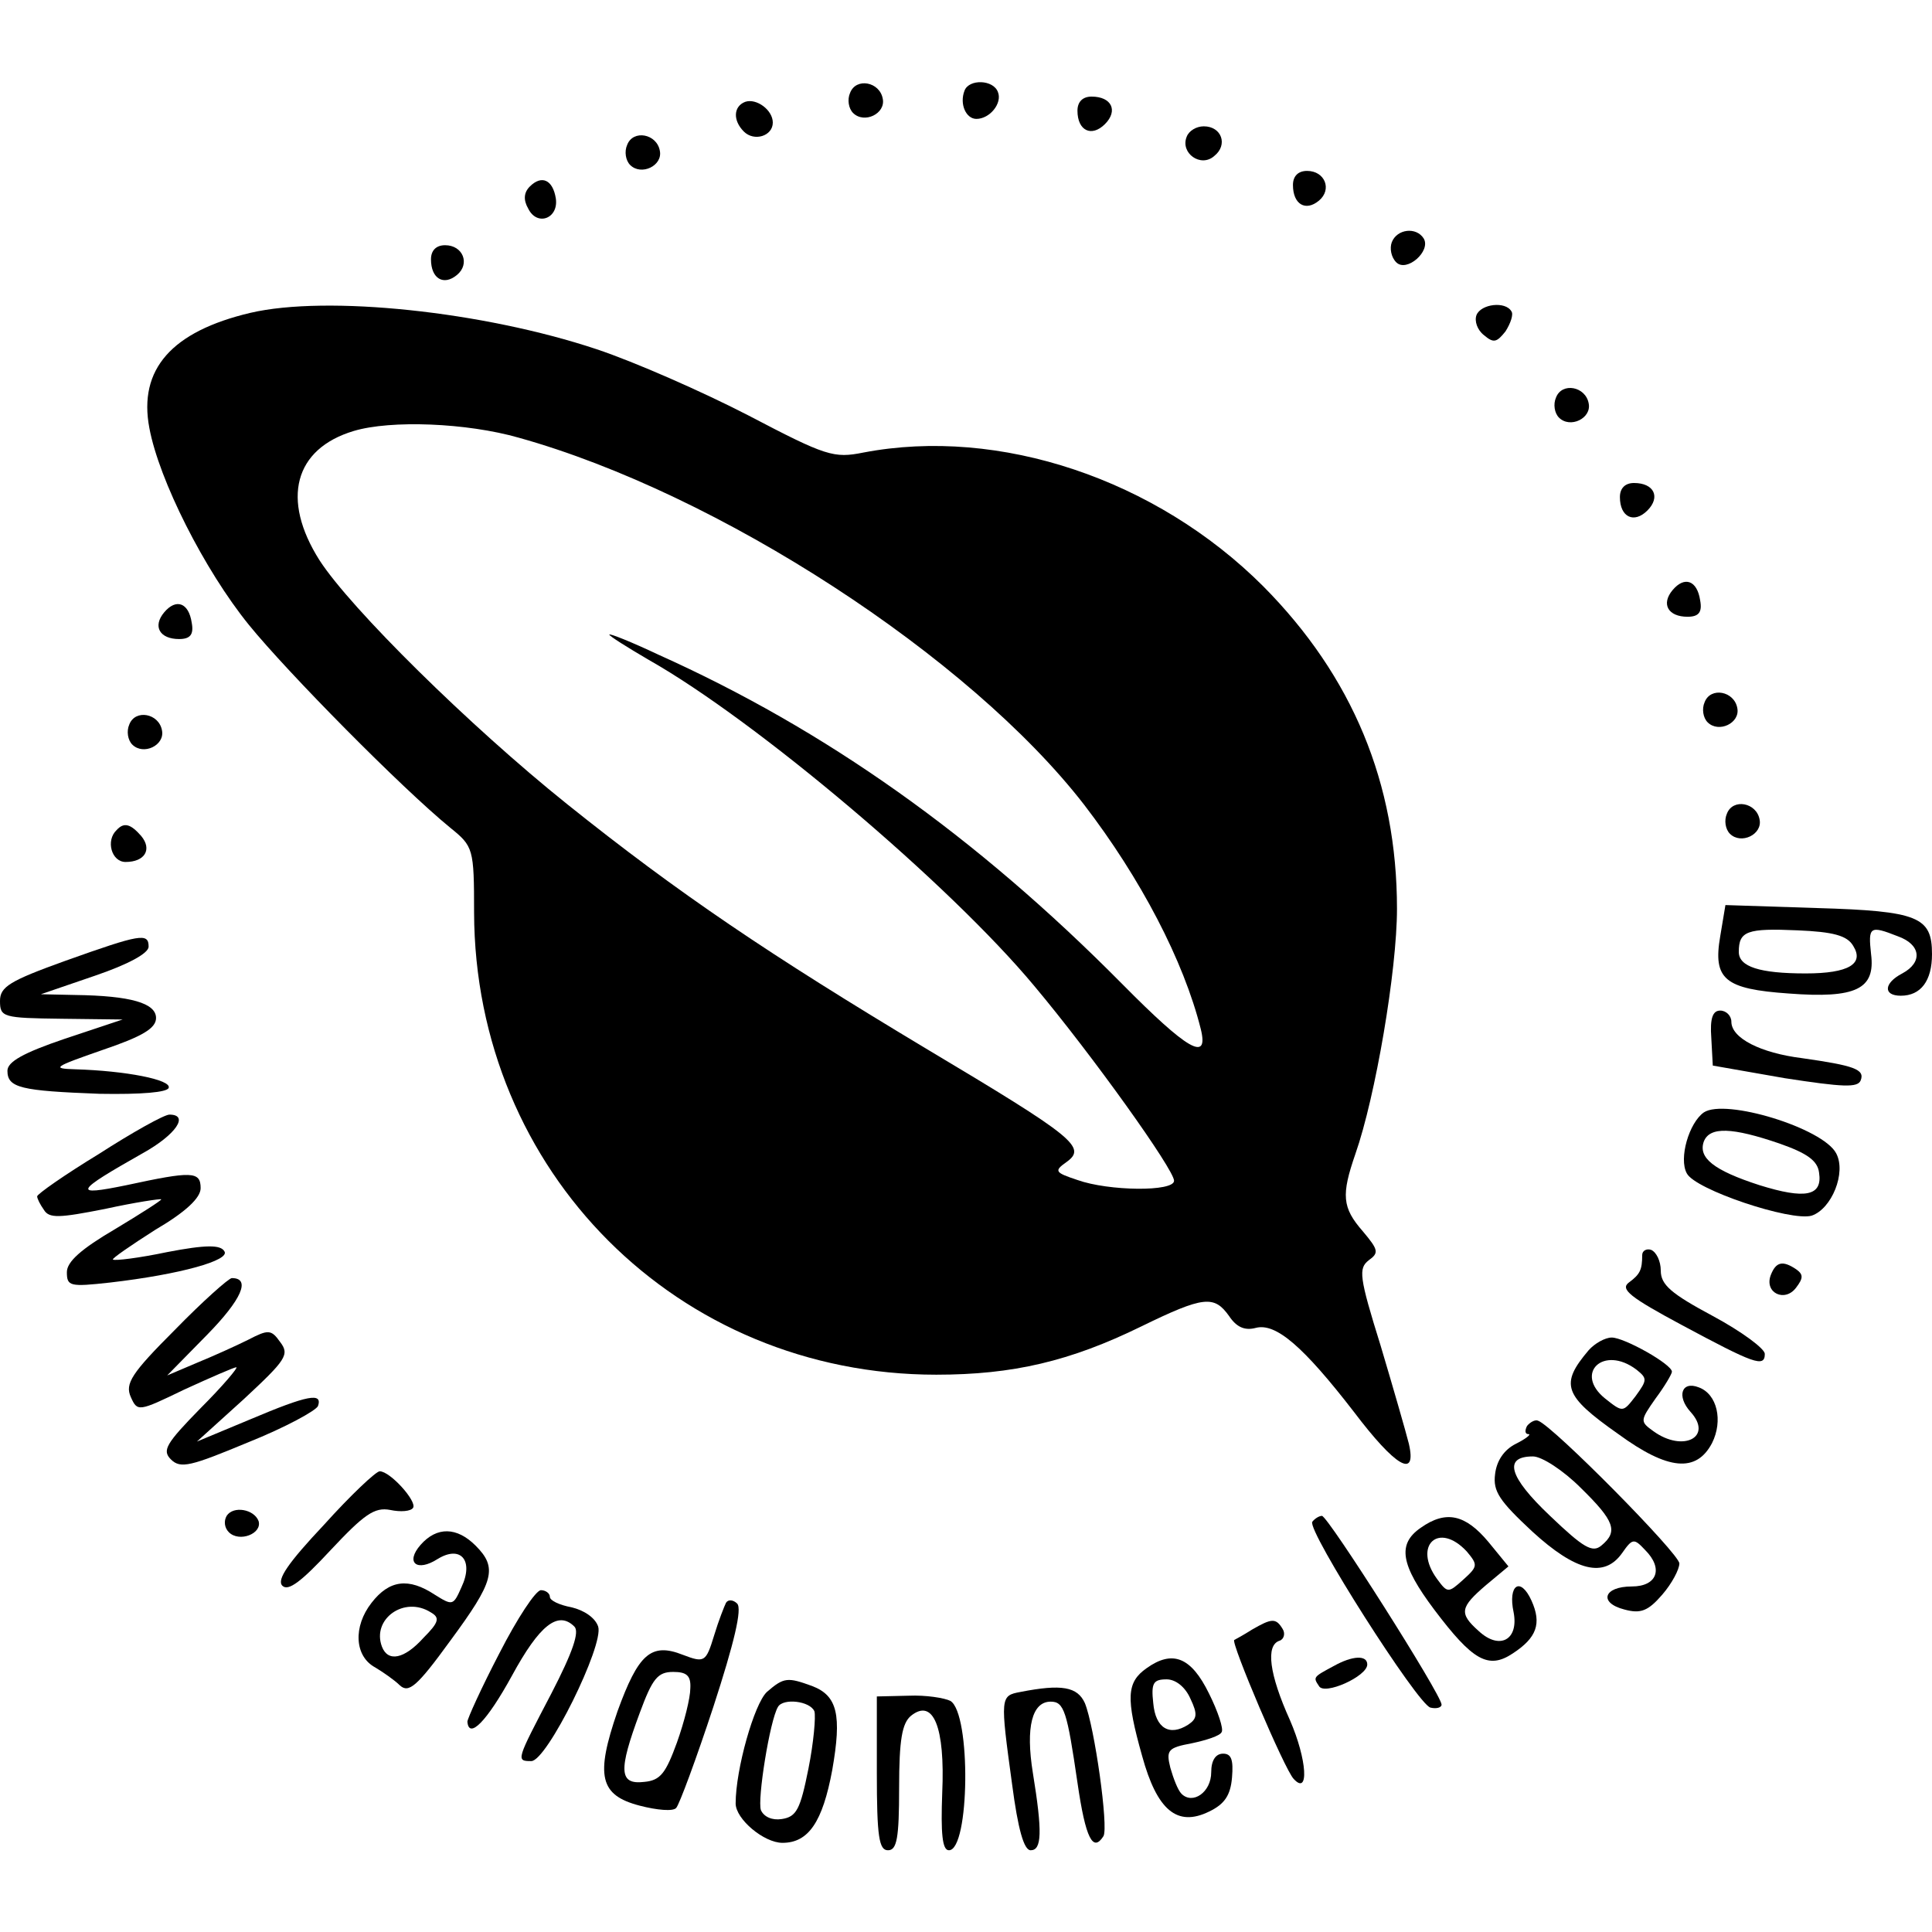
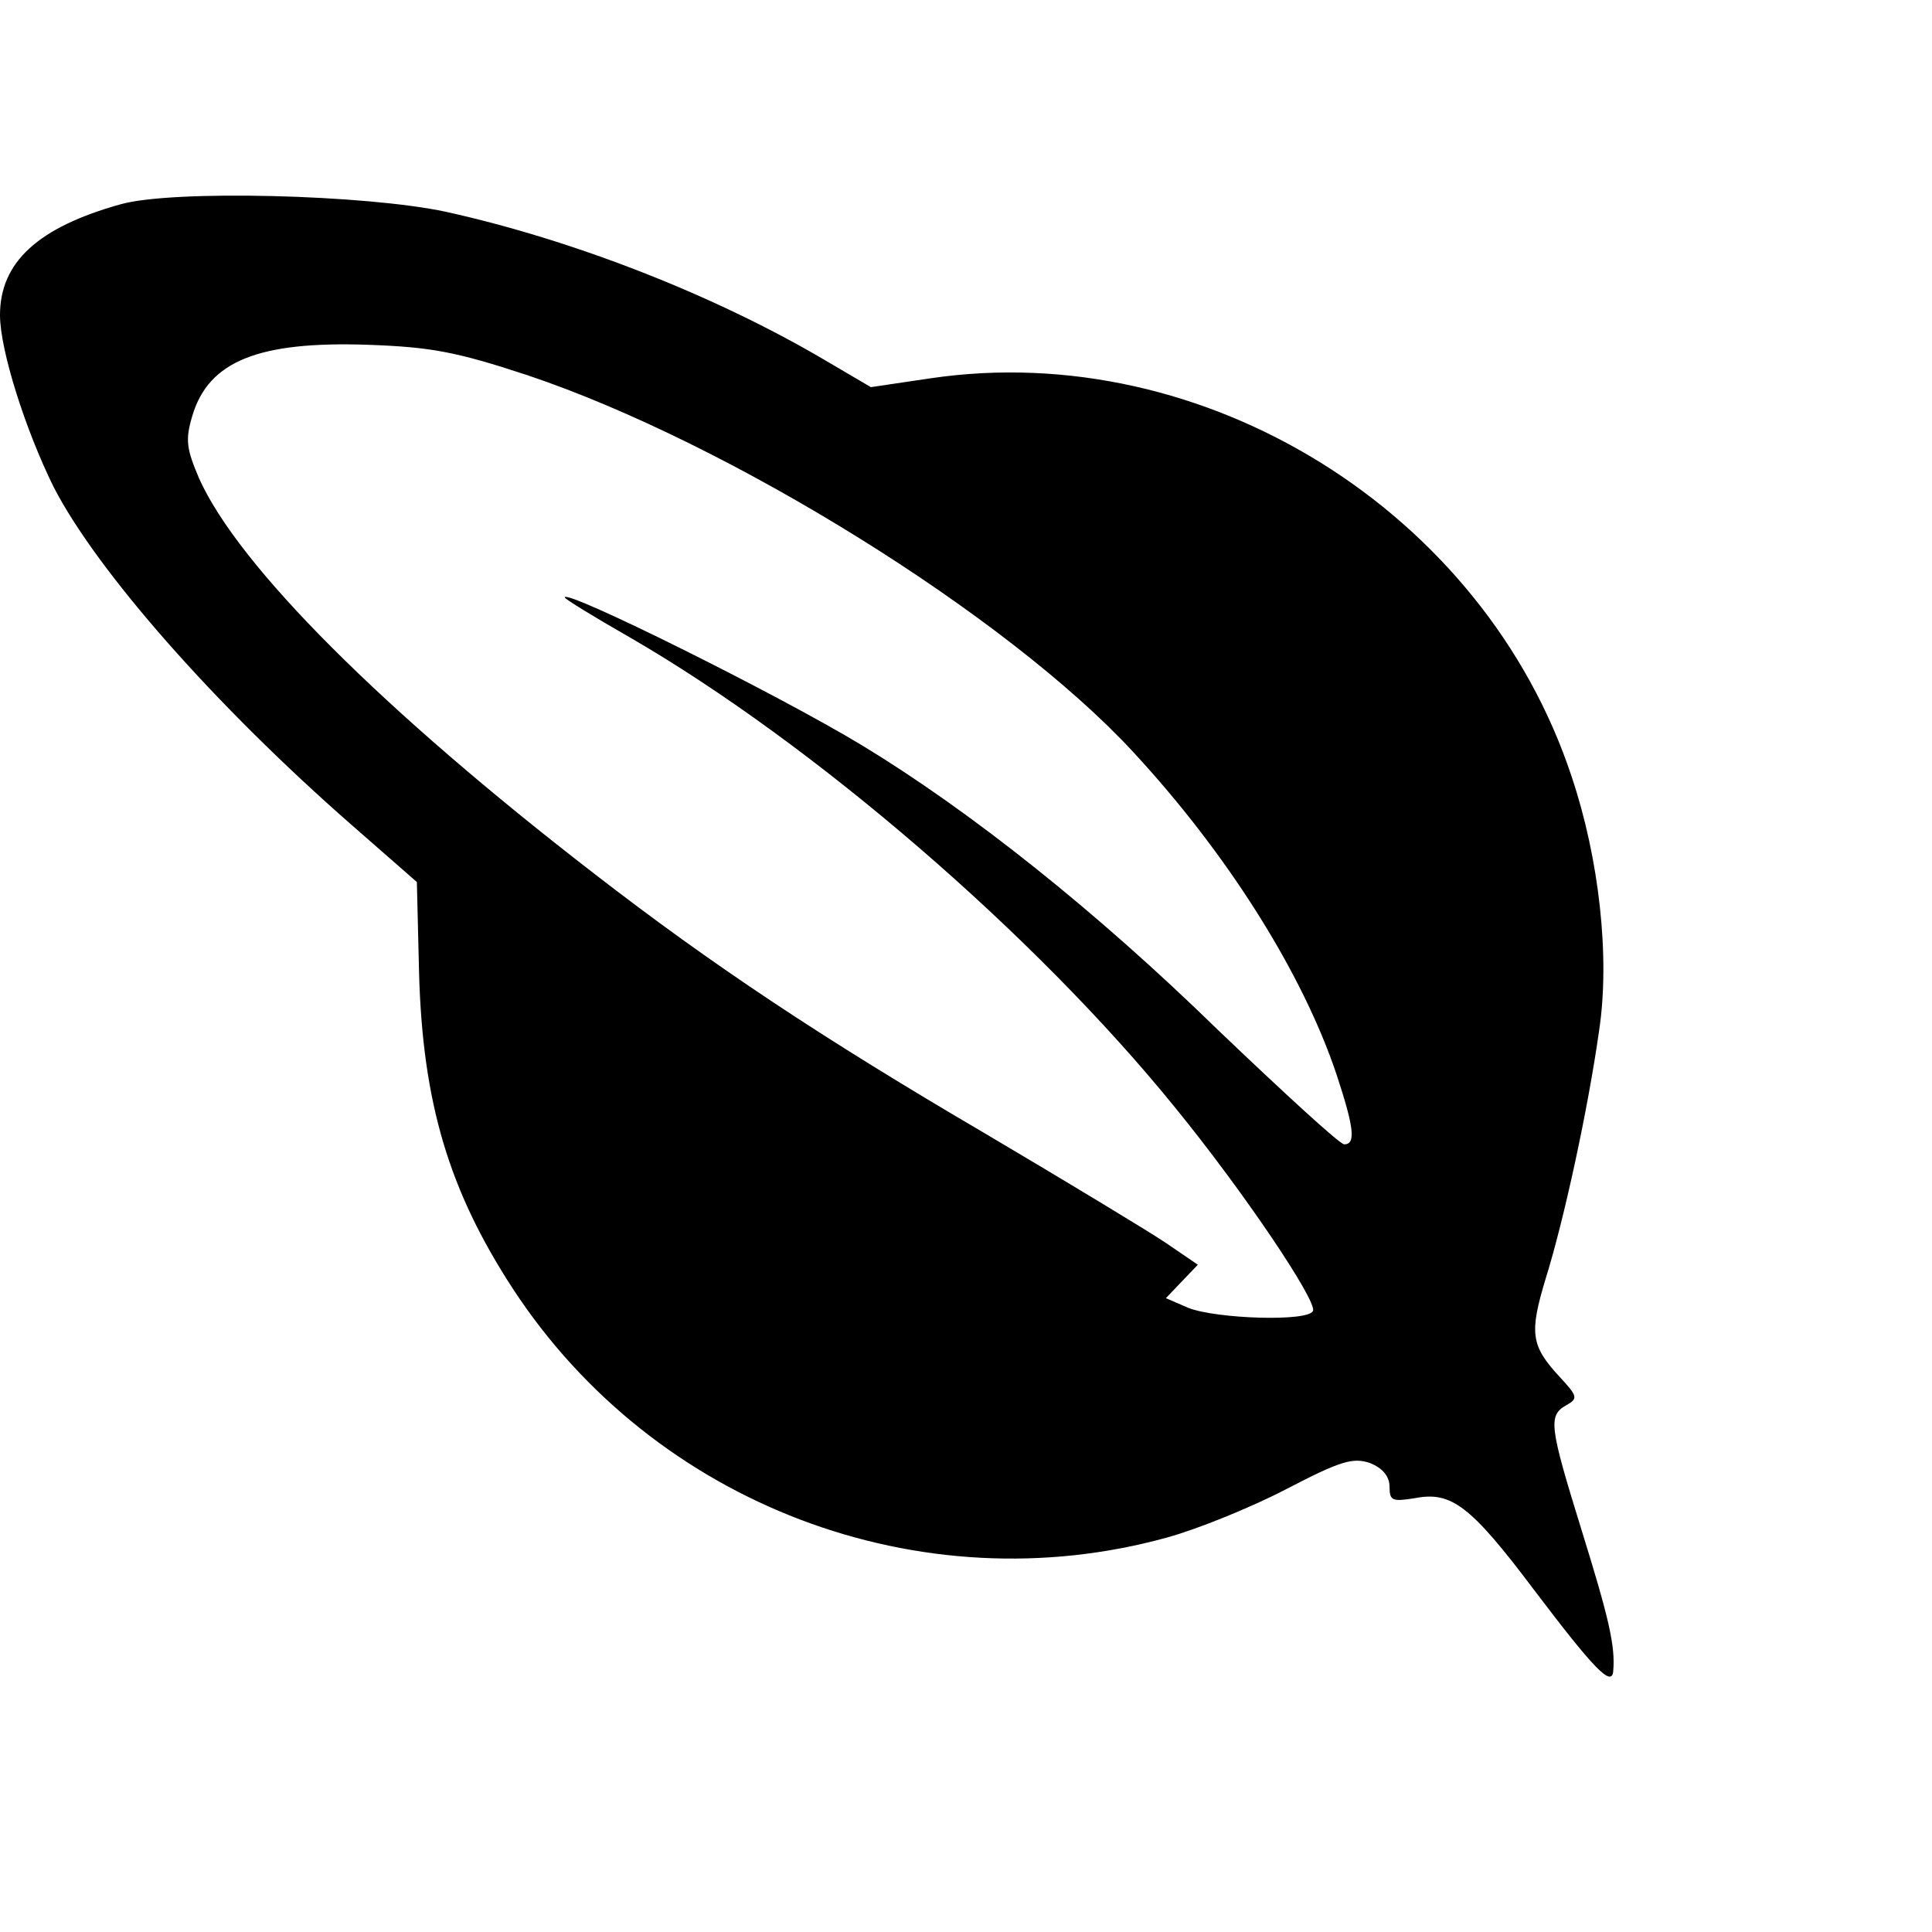
- <svg xmlns="http://www.w3.org/2000/svg" version="1.0" width="260pt" height="260pt" viewBox="0 0 260 260" preserveAspectRatio="xMidYMid meet">
-   <g transform="translate(0,260) scale(0.1,-0.1)" fill="#000000" stroke="none">
-     <path d="M1144 2475 c-4 -9 -2 -21 4 -27 15 -15 44 -1 40 19 -4 23 -36 29 -44 8z" />
-     <path d="M1298 2478 c-7 -18 2 -38 16 -38 18 0 35 21 29 36 -6 17 -39 18 -45 2z" />
-     <path d="M1003 2463 c-16 -6 -17 -25 -2 -40 14 -14 39 -6 39 12 0 17 -22 33 -37 28z" />
-     <path d="M1450 2451 c0 -27 19 -36 37 -18 18 18 9 37 -18 37 -12 0 -19 -7 -19 -19z" />
-     <path d="M1597 2416 c-9 -22 19 -42 37 -26 19 15 10 40 -14 40 -10 0 -20 -6 -23 -14z" />
-     <path d="M844 2405 c-4 -9 -2 -21 4 -27 15 -15 44 -1 40 19 -4 23 -36 29 -44 8z" />
-     <path d="M1740 2351 c0 -26 17 -36 35 -21 18 15 8 40 -16 40 -12 0 -19 -7 -19 -19z" />
-     <path d="M713 2349 c-8 -8 -9 -18 -2 -30 12 -24 41 -13 37 14 -4 25 -19 32 -35 16z" />
-     <path d="M1873 2274 c-3 -8 -1 -20 6 -27 14 -14 47 15 37 32 -10 16 -36 13 -43 -5z" />
-     <path d="M580 2251 c0 -26 17 -36 35 -21 18 15 8 40 -16 40 -12 0 -19 -7 -19 -19z" />
-     <path d="M337 2179 c-106 -25 -151 -76 -136 -155 13 -70 74 -191 134 -265 52 -64 205 -219 271 -273 31 -25 32 -28 32 -114 1 -349 274 -622 622 -622 103 0 180 18 276 65 84 41 98 42 118 14 10 -15 21 -20 36 -16 27 7 64 -25 132 -113 56 -74 85 -91 74 -43 -4 16 -21 75 -38 132 -29 93 -30 104 -16 115 14 10 13 14 -8 39 -28 32 -29 49 -10 104 27 77 56 247 56 330 0 169 -60 313 -180 434 -144 144 -355 215 -538 180 -40 -8 -50 -5 -155 50 -62 32 -153 72 -204 89 -153 51 -363 73 -466 49z m361 -168 c269 -75 607 -295 761 -494 76 -99 134 -210 157 -302 11 -45 -18 -28 -106 61 -197 199 -399 342 -624 443 -36 17 -66 29 -66 27 0 -2 24 -17 53 -34 145 -82 405 -302 519 -439 78 -93 188 -247 188 -262 0 -15 -88 -14 -130 1 -30 10 -32 12 -15 24 28 20 12 33 -189 153 -210 126 -332 208 -483 329 -131 105 -291 263 -333 328 -52 82 -34 150 46 174 50 15 152 11 222 -9z" />
-     <path d="M1987 2176 c-3 -8 1 -20 10 -27 13 -11 17 -10 29 5 7 11 11 23 8 27 -8 14 -41 10 -47 -5z" />
-     <path d="M2094 2065 c-4 -9 -2 -21 4 -27 15 -15 44 -1 40 19 -4 23 -36 29 -44 8z" />
-     <path d="M2180 1931 c0 -27 19 -36 37 -18 18 18 9 37 -18 37 -12 0 -19 -7 -19 -19z" />
-     <path d="M2251 1806 c-16 -19 -6 -36 20 -36 15 0 20 6 17 22 -4 27 -21 33 -37 14z" />
-     <path d="M221 1776 c-16 -19 -6 -36 20 -36 15 0 20 6 17 22 -4 27 -21 33 -37 14z" />
-     <path d="M2294 1655 c-4 -9 -2 -21 4 -27 15 -15 44 -1 40 19 -4 23 -36 29 -44 8z" />
-     <path d="M174 1625 c-4 -9 -2 -21 4 -27 15 -15 44 -1 40 19 -4 23 -36 29 -44 8z" />
-     <path d="M2324 1505 c-4 -9 -2 -21 4 -27 15 -15 44 -1 40 19 -4 23 -36 29 -44 8z" />
-     <path d="M157 1483 c-15 -14 -7 -43 12 -43 26 0 36 17 21 35 -14 16 -23 19 -33 8z" />
-     <path d="M2315 1340 c-10 -58 6 -71 92 -77 91 -7 117 6 111 53 -4 37 -2 39 36 24 31 -11 34 -35 6 -50 -25 -13 -26 -30 -2 -30 27 0 42 20 42 56 0 50 -18 58 -155 62 l-123 4 -7 -42z m179 -13 c15 -24 -6 -37 -64 -37 -62 0 -90 9 -90 29 0 28 11 32 79 29 48 -2 67 -7 75 -21z" />
-     <path d="M88 1307 c-75 -27 -88 -35 -88 -54 0 -22 4 -23 83 -24 l82 -1 -78 -26 c-56 -19 -77 -31 -77 -43 0 -23 18 -27 124 -31 57 -1 91 2 93 8 4 11 -58 23 -126 25 -32 1 -29 3 37 26 53 18 72 29 72 43 0 20 -34 30 -109 31 l-46 1 73 25 c44 15 72 30 72 39 0 19 -11 17 -112 -19z" />
-     <path d="M2303 1203 l2 -37 97 -17 c78 -12 98 -13 102 -3 6 15 -9 20 -79 30 -56 7 -95 27 -95 49 0 8 -7 15 -15 15 -10 0 -14 -10 -12 -37z" />
-     <path d="M2293 1103 c-20 -14 -34 -62 -23 -82 11 -22 140 -65 168 -57 27 9 47 58 33 84 -18 34 -149 74 -178 55z m102 -42 c37 -13 51 -23 53 -39 5 -32 -19 -36 -80 -17 -62 20 -83 37 -75 59 8 20 38 19 102 -3z" />
-     <path d="M133 1047 c-46 -28 -83 -54 -83 -57 0 -3 4 -11 9 -18 7 -12 21 -11 82 1 41 9 75 14 76 13 1 -1 -27 -19 -62 -40 -46 -27 -65 -44 -65 -58 0 -19 4 -20 58 -14 95 11 162 30 154 42 -5 9 -25 9 -77 -1 -38 -8 -71 -12 -73 -10 -2 1 24 19 57 40 41 24 61 43 61 56 0 23 -12 23 -100 4 -73 -15 -70 -9 22 43 45 25 63 52 36 52 -7 0 -50 -24 -95 -53z" />
-     <path d="M2210 911 c0 -20 -3 -26 -18 -37 -12 -9 2 -20 71 -57 97 -52 112 -58 112 -39 0 7 -31 30 -70 51 -56 30 -70 42 -70 61 0 13 -6 25 -13 28 -6 2 -12 -1 -12 -7z" />
-     <path d="M2383 884 c-9 -24 19 -37 34 -17 10 13 10 18 0 25 -18 12 -27 10 -34 -8z" />
-     <path d="M235 810 c-58 -58 -67 -72 -59 -90 9 -20 10 -20 72 10 35 16 67 30 70 30 3 0 -18 -25 -48 -55 -47 -48 -52 -57 -40 -69 13 -13 27 -9 104 23 50 20 92 43 94 49 6 18 -13 15 -91 -18 l-72 -30 63 57 c57 53 62 60 49 77 -12 17 -16 17 -43 3 -16 -8 -47 -22 -69 -31 l-40 -17 54 55 c46 47 59 76 33 76 -4 0 -39 -31 -77 -70z" />
-     <path d="M2138 783 c-39 -46 -34 -61 40 -113 67 -49 105 -52 126 -12 15 30 7 66 -18 75 -23 9 -30 -12 -11 -33 31 -34 -10 -55 -50 -26 -18 13 -18 14 3 44 12 16 22 33 22 36 0 10 -64 46 -81 46 -9 0 -23 -8 -31 -17z m64 -26 c15 -12 15 -14 -1 -36 -17 -22 -17 -22 -41 -3 -42 34 -2 72 42 39z" />
-     <path d="M2055 681 c-3 -6 -3 -11 2 -11 4 0 -3 -6 -17 -13 -16 -8 -26 -23 -28 -41 -3 -23 6 -36 50 -77 59 -54 97 -63 121 -29 14 20 16 20 31 4 25 -25 16 -49 -18 -49 -38 0 -45 -22 -10 -31 22 -6 32 -2 51 20 13 15 23 34 23 42 0 13 -170 185 -190 192 -4 2 -11 -2 -15 -7z m72 -83 c46 -45 51 -59 28 -78 -12 -10 -24 -3 -69 40 -56 53 -63 80 -23 80 12 0 41 -19 64 -42z" />
-     <path d="M436 548 c-48 -51 -64 -74 -56 -82 8 -8 26 6 65 48 45 48 59 58 80 54 14 -3 28 -2 31 3 5 9 -31 49 -45 49 -5 0 -39 -32 -75 -72z" />
-     <path d="M305 560 c-4 -7 -3 -16 3 -22 14 -14 45 -2 40 15 -6 16 -34 21 -43 7z" />
-     <path d="M1766 552 c-7 -12 142 -246 159 -250 8 -2 15 0 15 4 0 13 -153 254 -161 254 -4 0 -10 -4 -13 -8z" />
-     <path d="M1912 544 c-32 -22 -27 -50 18 -110 52 -69 73 -81 106 -59 32 21 39 40 25 71 -15 33 -32 21 -24 -16 7 -37 -19 -51 -47 -25 -27 24 -25 32 10 62 l30 25 -27 33 c-31 37 -57 43 -91 19z m62 -32 c15 -18 15 -20 -5 -38 -20 -18 -21 -18 -35 1 -33 45 2 78 40 37z" />
-     <path d="M566 521 c-21 -24 -5 -37 23 -19 31 19 49 -2 32 -38 -11 -25 -12 -25 -36 -10 -35 23 -61 20 -85 -11 -25 -32 -23 -72 5 -87 10 -6 26 -17 33 -24 12 -11 23 -2 68 60 59 80 64 98 34 128 -25 25 -52 26 -74 1z m14 -91 c12 -7 11 -13 -10 -34 -26 -29 -48 -33 -56 -12 -14 37 30 69 66 46z" />
-     <path d="M672 375 c-24 -46 -43 -88 -43 -92 2 -24 26 0 60 62 37 68 62 88 84 66 7 -7 -2 -34 -31 -90 -47 -90 -48 -91 -27 -91 21 0 98 156 90 181 -4 12 -19 22 -36 26 -16 3 -29 9 -29 14 0 5 -6 9 -12 9 -7 0 -32 -38 -56 -85z" />
-     <path d="M977 443 c-2 -4 -10 -24 -16 -44 -11 -36 -13 -37 -42 -26 -43 17 -60 1 -88 -76 -30 -87 -24 -113 30 -127 23 -6 45 -8 49 -3 4 4 27 66 50 136 28 86 39 132 32 139 -5 5 -12 6 -15 1z m-48 -115 c0 -13 -8 -45 -18 -73 -15 -41 -22 -51 -44 -53 -34 -4 -35 15 -6 93 17 46 24 55 45 55 18 0 24 -5 23 -22z" />
-     <path d="M1685 407 c-11 -7 -22 -13 -24 -14 -5 -3 68 -175 80 -187 21 -23 18 26 -5 79 -28 62 -33 101 -14 107 6 2 8 10 4 16 -9 15 -15 14 -41 -1z" />
-     <path d="M1543 355 c-27 -19 -28 -40 -6 -118 20 -73 47 -96 90 -75 21 10 29 22 31 46 2 24 -1 32 -12 32 -10 0 -16 -9 -16 -25 0 -27 -25 -44 -40 -29 -5 5 -11 21 -15 35 -6 24 -3 27 29 33 19 4 38 10 40 15 3 4 -5 28 -17 52 -24 49 -49 59 -84 34z m59 -41 c10 -21 9 -27 -3 -35 -25 -16 -44 -5 -47 29 -3 27 0 32 18 32 12 0 25 -10 32 -26z" />
-     <path d="M1795 358 c-28 -15 -28 -15 -20 -27 7 -13 65 13 65 29 0 13 -20 12 -45 -2z" />
-     <path d="M1032 323 c-17 -16 -42 -104 -42 -150 0 -21 38 -53 63 -53 35 0 54 28 67 98 13 74 7 100 -27 113 -33 12 -38 12 -61 -8z m64 -26 c2 -7 -1 -42 -8 -77 -11 -55 -16 -65 -36 -68 -13 -2 -24 3 -28 12 -5 14 12 121 23 139 7 12 43 8 49 -6z" />
-     <path d="M1373 323 c-27 -5 -27 -7 -11 -124 8 -61 16 -89 25 -89 15 0 16 24 3 104 -10 62 -1 96 24 96 18 0 22 -13 36 -109 11 -76 21 -94 35 -72 7 12 -12 147 -25 179 -10 22 -31 26 -87 15z" />
-     <path d="M1180 214 c0 -86 3 -104 15 -104 12 0 15 16 15 84 0 65 4 87 16 97 30 24 46 -15 42 -104 -2 -54 0 -77 9 -77 28 0 30 184 2 201 -8 4 -33 8 -56 7 l-43 -1 0 -103z" />
-   </g>
+ <svg xmlns="http://www.w3.org/2000/svg" version="1" width="346.667" height="346.667" viewBox="0 0 260 260">
+   <path d="M16.2 27.5C5.1 30.6 0 35.3 0 42.4c0 4.7 3.4 15.4 7.2 23.1C13 76.8 28.9 94.9 47.3 111l8.8 7.7.3 12.4c.5 17.3 4 29.1 12.6 42.3 19 29.1 54.9 42.7 88.1 33.5 4-1.1 11.2-4 16-6.5 7.3-3.8 9-4.3 11.3-3.5 1.7.7 2.6 1.8 2.6 3.2 0 1.9.4 2 3.5 1.5 4.8-.9 7.4 1 15.9 12.3 8.1 10.7 10.5 13.2 10.7 11 .3-3.4-.6-7.2-4.2-18.8-4.4-14.2-4.6-15.6-2.1-17 1.6-.9 1.5-1.2-.9-3.8-3.9-4.2-4.1-5.9-1.9-13.2 2.5-8 5.7-22.8 7.2-33.4 1.5-9.9 0-23.2-3.7-34.2-11.8-35.7-49.4-59-86.2-53.6l-8.1 1.2-6.3-3.7C96.1 39.7 77.2 32.3 60 28.5c-10.7-2.3-36.8-3-43.8-1zm54.8 23c27.1 9.1 64.5 32.3 81.5 50.7 12.6 13.6 22.8 29.7 27.4 43.5 2.3 7 2.6 9.3 1 9.3-.6 0-8.2-7-17-15.4-16.5-16.1-33.4-29.5-47.9-38.3-11.4-6.9-40-21.1-40-19.9 0 .2 3.9 2.6 8.8 5.4 24.7 14.3 54.5 40 73.3 63.2 9.3 11.4 19.1 26 18.6 27.4-.5 1.5-13 1.1-16.8-.4l-3-1.3 2.1-2.2 2.2-2.3-4.4-3c-2.4-1.6-13.3-8.2-24.3-14.7-22-12.9-36.6-22.6-52.5-34.9-28.5-22-47.9-41.4-53.2-53.2-1.7-4-1.9-5.2-.9-8.5 2.2-7.3 8.9-10 23.6-9.5 8.4.3 11.8.9 21.5 4.1z" />
</svg>
